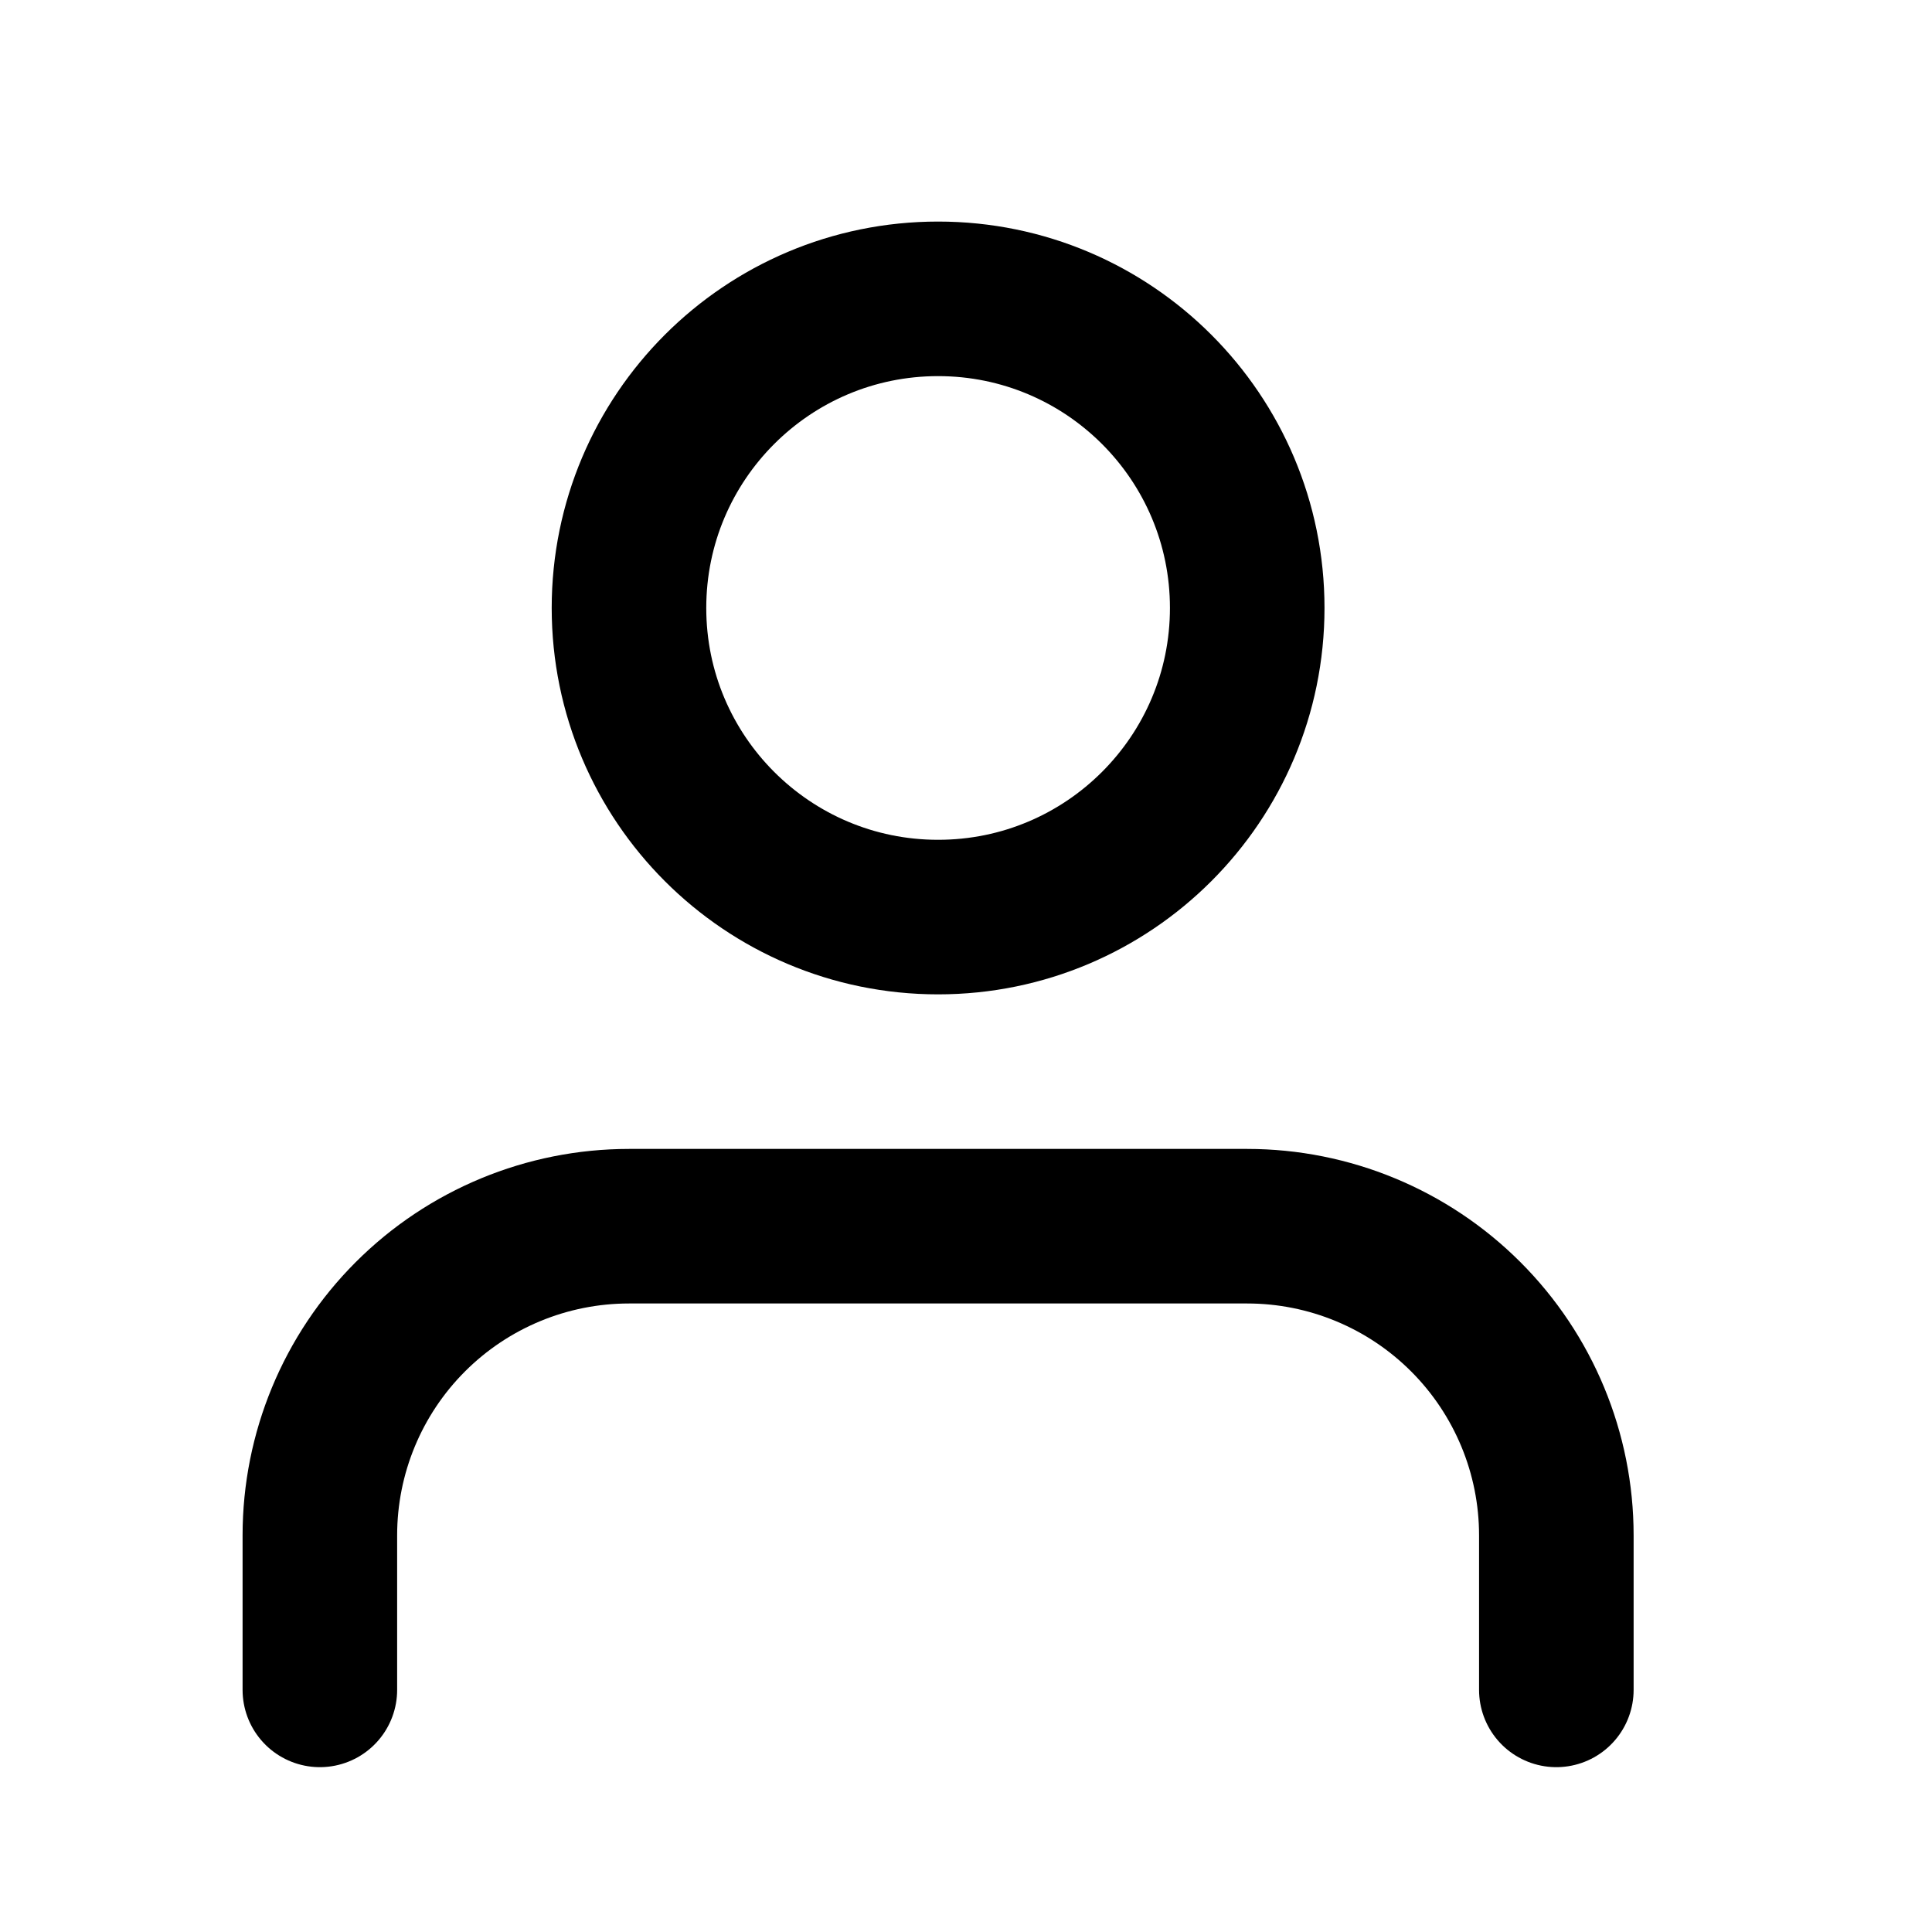
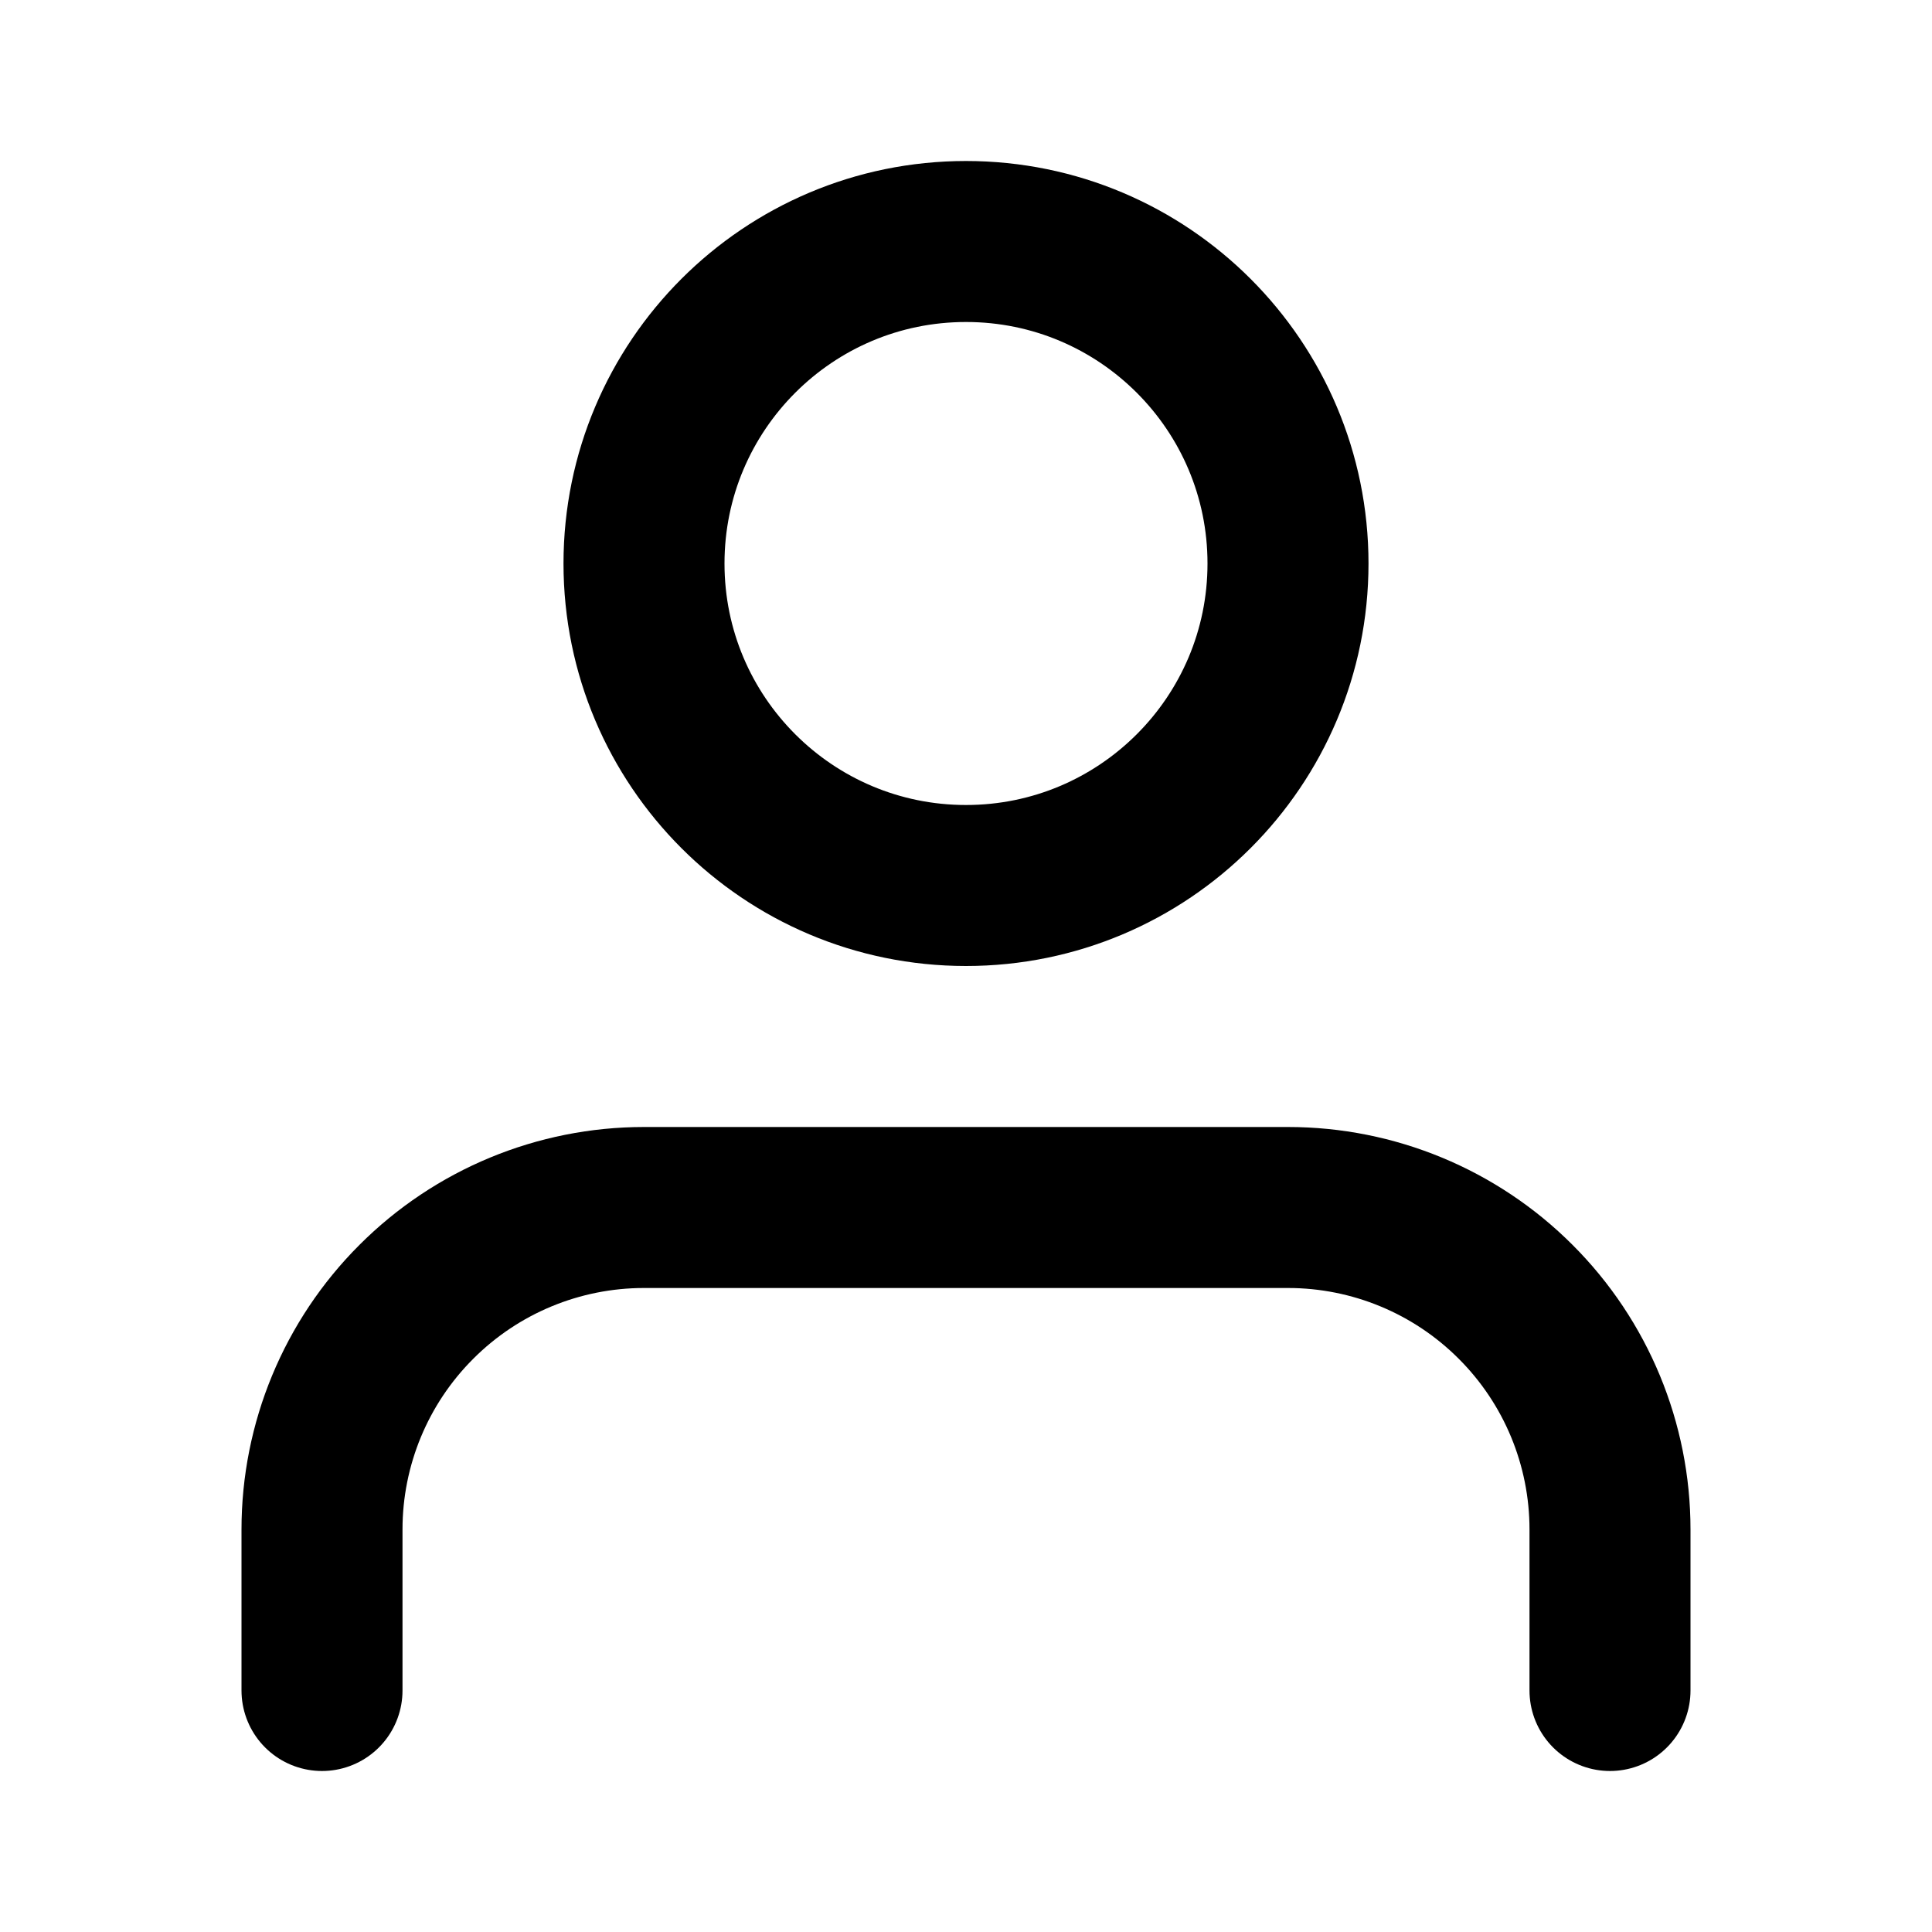
- <svg xmlns="http://www.w3.org/2000/svg" width="25" height="25" viewBox="0 0 25 25" fill="none">
-   <path d="M20.139 21.867V19.867C20.139 18.806 19.717 17.789 18.967 17.039C18.217 16.289 17.2 15.867 16.139 15.867H8.139C7.078 15.867 6.06 16.289 5.31 17.039C4.56 17.789 4.139 18.806 4.139 19.867V21.867" stroke="black" stroke-width="2" stroke-linecap="round" stroke-linejoin="round" />
-   <path d="M12.139 11.867C14.348 11.867 16.139 10.076 16.139 7.867C16.139 5.658 14.348 3.867 12.139 3.867C9.93 3.867 8.139 5.658 8.139 7.867C8.139 10.076 9.93 11.867 12.139 11.867Z" stroke="black" stroke-width="2" stroke-linecap="round" stroke-linejoin="round" />
+ <svg xmlns="http://www.w3.org/2000/svg" width="24" height="24" viewBox="0 0 24 24" fill="none">
+   <path d="M20 21V19C20 17.939 19.579 16.922 18.828 16.172C18.078 15.421 17.061 15 16 15H8C6.939 15 5.922 15.421 5.172 16.172C4.421 16.922 4 17.939 4 19V21" stroke="currentColor" stroke-width="2" stroke-linecap="round" stroke-linejoin="round" />
+   <path d="M12 11C14.209 11 16 9.209 16 7C16 4.791 14.209 3 12 3C9.791 3 8 4.791 8 7C8 9.209 9.791 11 12 11Z" stroke="currentColor" stroke-width="2" stroke-linecap="round" stroke-linejoin="round" />
</svg>
